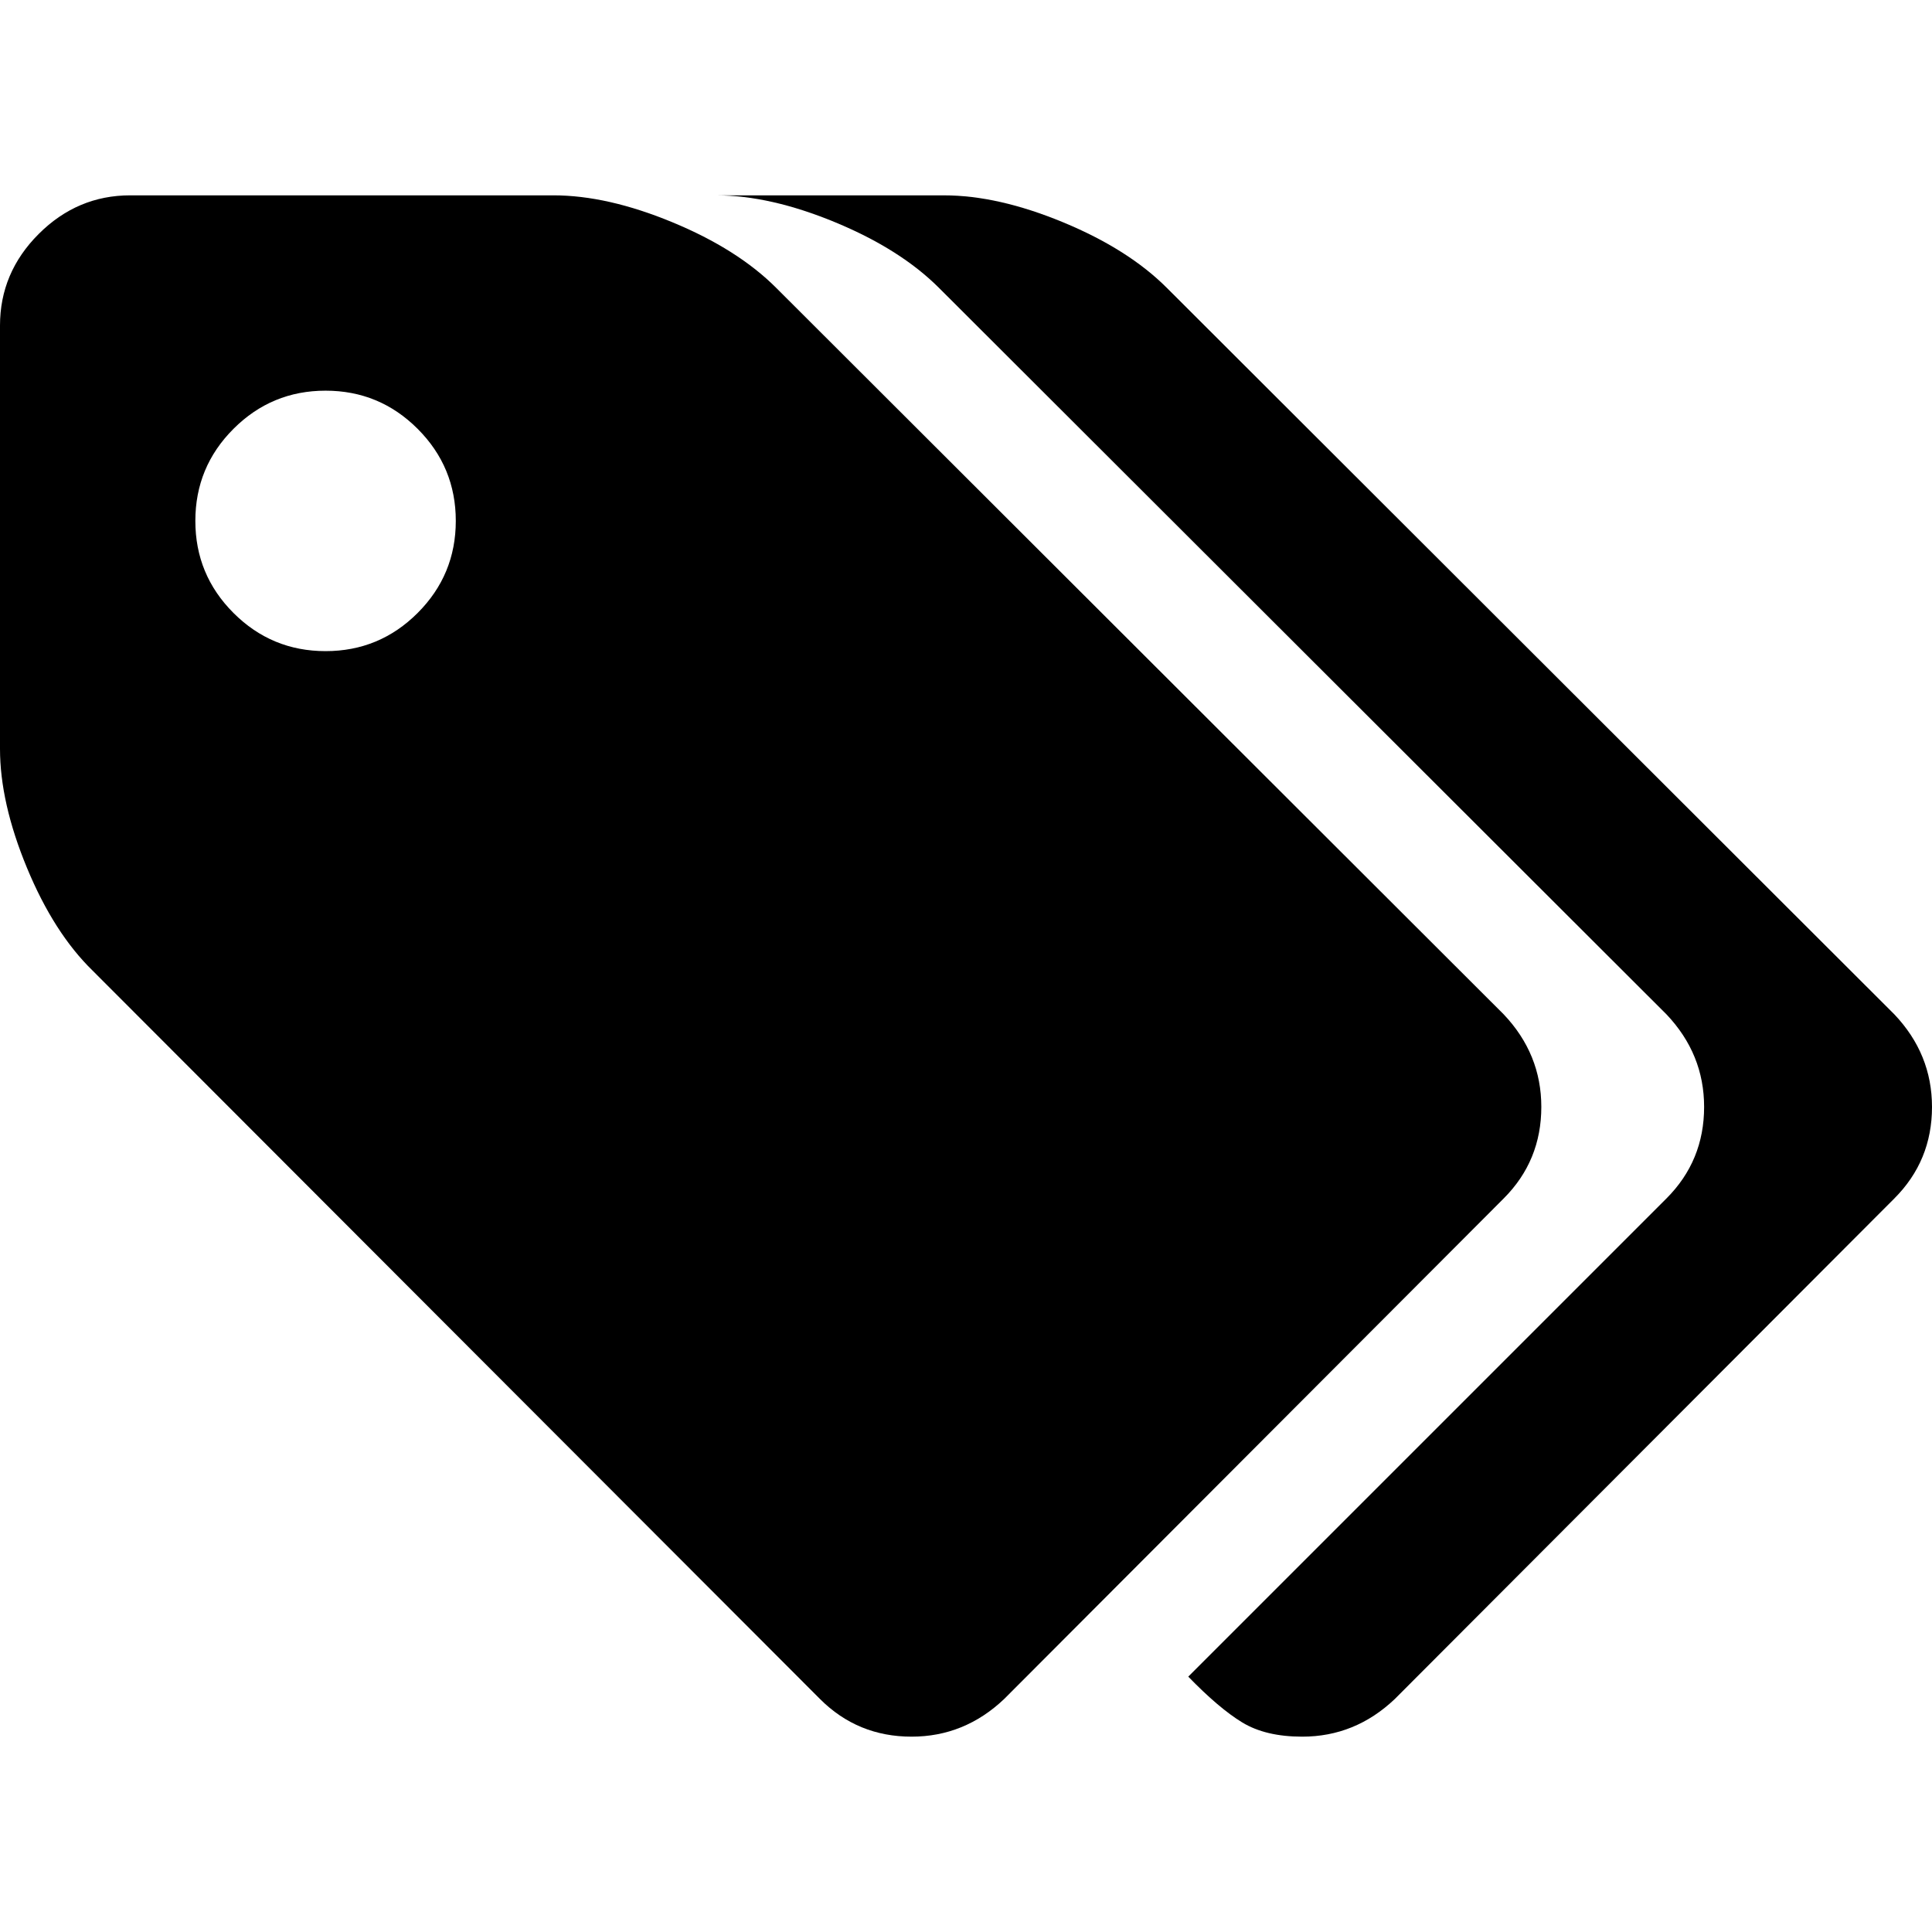
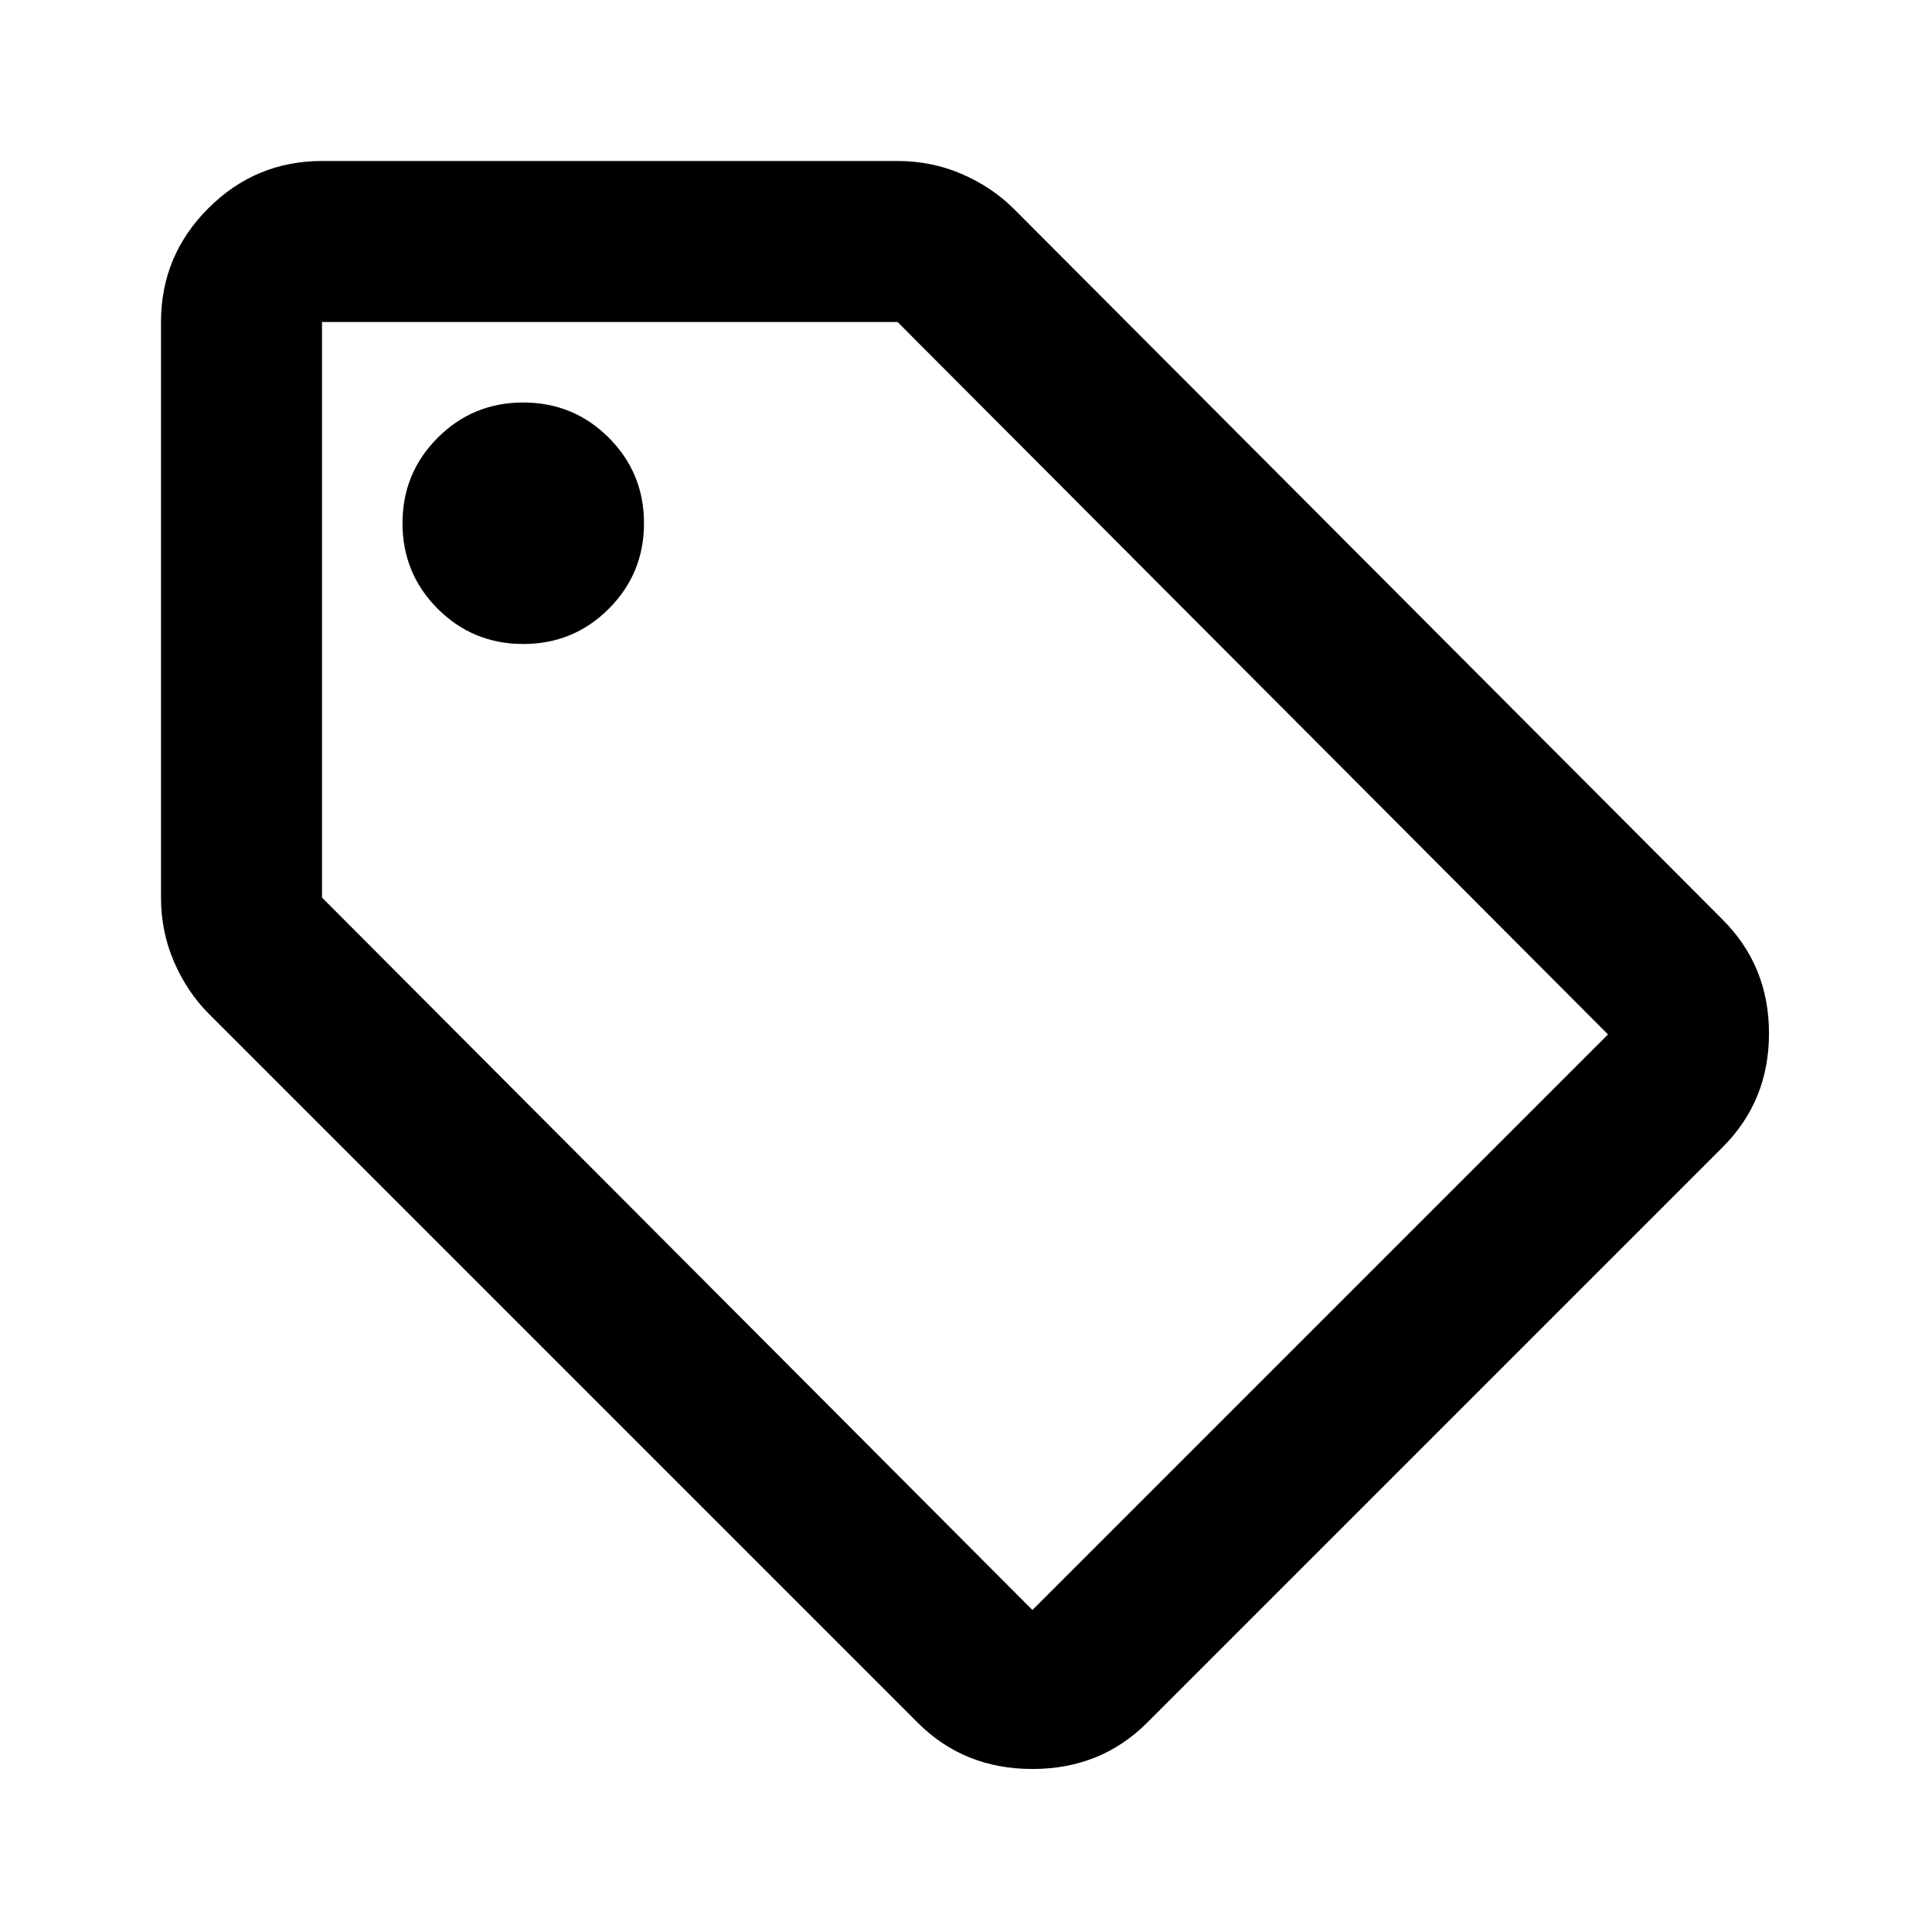
- <svg xmlns="http://www.w3.org/2000/svg" version="1.1" id="Capa_1" x="0px" y="0px" width="542.183px" height="542.183px" viewBox="0 0 542.183 542.183" style="enable-background:new 0 0 542.183 542.183;" xml:space="preserve">
-   <g>
-     <g>
-       <path d="M432.544,310.636c0-9.897-3.521-18.559-10.564-25.984L217.844,80.8c-7.232-7.238-16.939-13.374-29.121-18.416    c-12.181-5.043-23.319-7.565-33.407-7.565H36.545c-9.896,0-18.464,3.619-25.694,10.848C3.616,72.9,0,81.466,0,91.365v118.771    c0,10.088,2.519,21.219,7.564,33.404c5.046,12.185,11.187,21.792,18.417,28.837L230.12,476.799    c7.043,7.043,15.608,10.564,25.694,10.564c9.898,0,18.562-3.521,25.984-10.564l140.186-140.47    C429.023,329.284,432.544,320.725,432.544,310.636z M117.204,172.02c-7.139,7.138-15.752,10.709-25.841,10.709    c-10.085,0-18.698-3.571-25.837-10.709c-7.139-7.139-10.705-15.749-10.705-25.837c0-10.089,3.566-18.702,10.705-25.837    c7.139-7.139,15.752-10.71,25.837-10.71c10.089,0,18.702,3.571,25.841,10.71c7.135,7.135,10.707,15.749,10.707,25.837    C127.91,156.271,124.339,164.881,117.204,172.02z" />
-       <path d="M531.612,284.655L327.473,80.804c-7.23-7.238-16.939-13.374-29.122-18.417c-12.177-5.042-23.313-7.564-33.402-7.564    h-63.953c10.088,0,21.222,2.522,33.402,7.564c12.185,5.046,21.892,11.182,29.125,18.417l204.137,203.851    c7.046,7.423,10.571,16.084,10.571,25.981c0,10.089-3.525,18.647-10.571,25.693L333.469,470.519    c5.718,5.9,10.759,10.182,15.133,12.847c4.38,2.666,9.996,3.998,16.844,3.998c9.903,0,18.565-3.521,25.98-10.564l140.186-140.47    c7.046-7.046,10.571-15.604,10.571-25.693C542.179,300.739,538.658,292.078,531.612,284.655z" />
-     </g>
-   </g>
-   <g>
- </g>
-   <g>
- </g>
-   <g>
- </g>
-   <g>
- </g>
-   <g>
- </g>
-   <g>
- </g>
-   <g>
- </g>
-   <g>
- </g>
-   <g>
- </g>
-   <g>
- </g>
-   <g>
- </g>
-   <g>
- </g>
-   <g>
- </g>
-   <g>
- </g>
-   <g>
- </g>
+ <svg xmlns="http://www.w3.org/2000/svg" height="24" viewBox="0 -960 960 960" width="24">
+   <path d="M570-104q-23 23-57 23t-57-23L104-456q-11-11-17.5-26T80-514v-286q0-33 23.5-56.5T160-880h286q17 0 32 6.5t26 17.5l352 353q23 23 23 56.5T856-390L570-104Zm-57-56 286-286-353-354H160v286l353 354ZM260-640q25 0 42.5-17.5T320-700q0-25-17.5-42.5T260-760q-25 0-42.5 17.5T200-700q0 25 17.5 42.5T260-640ZM160-800Z" />
</svg>
